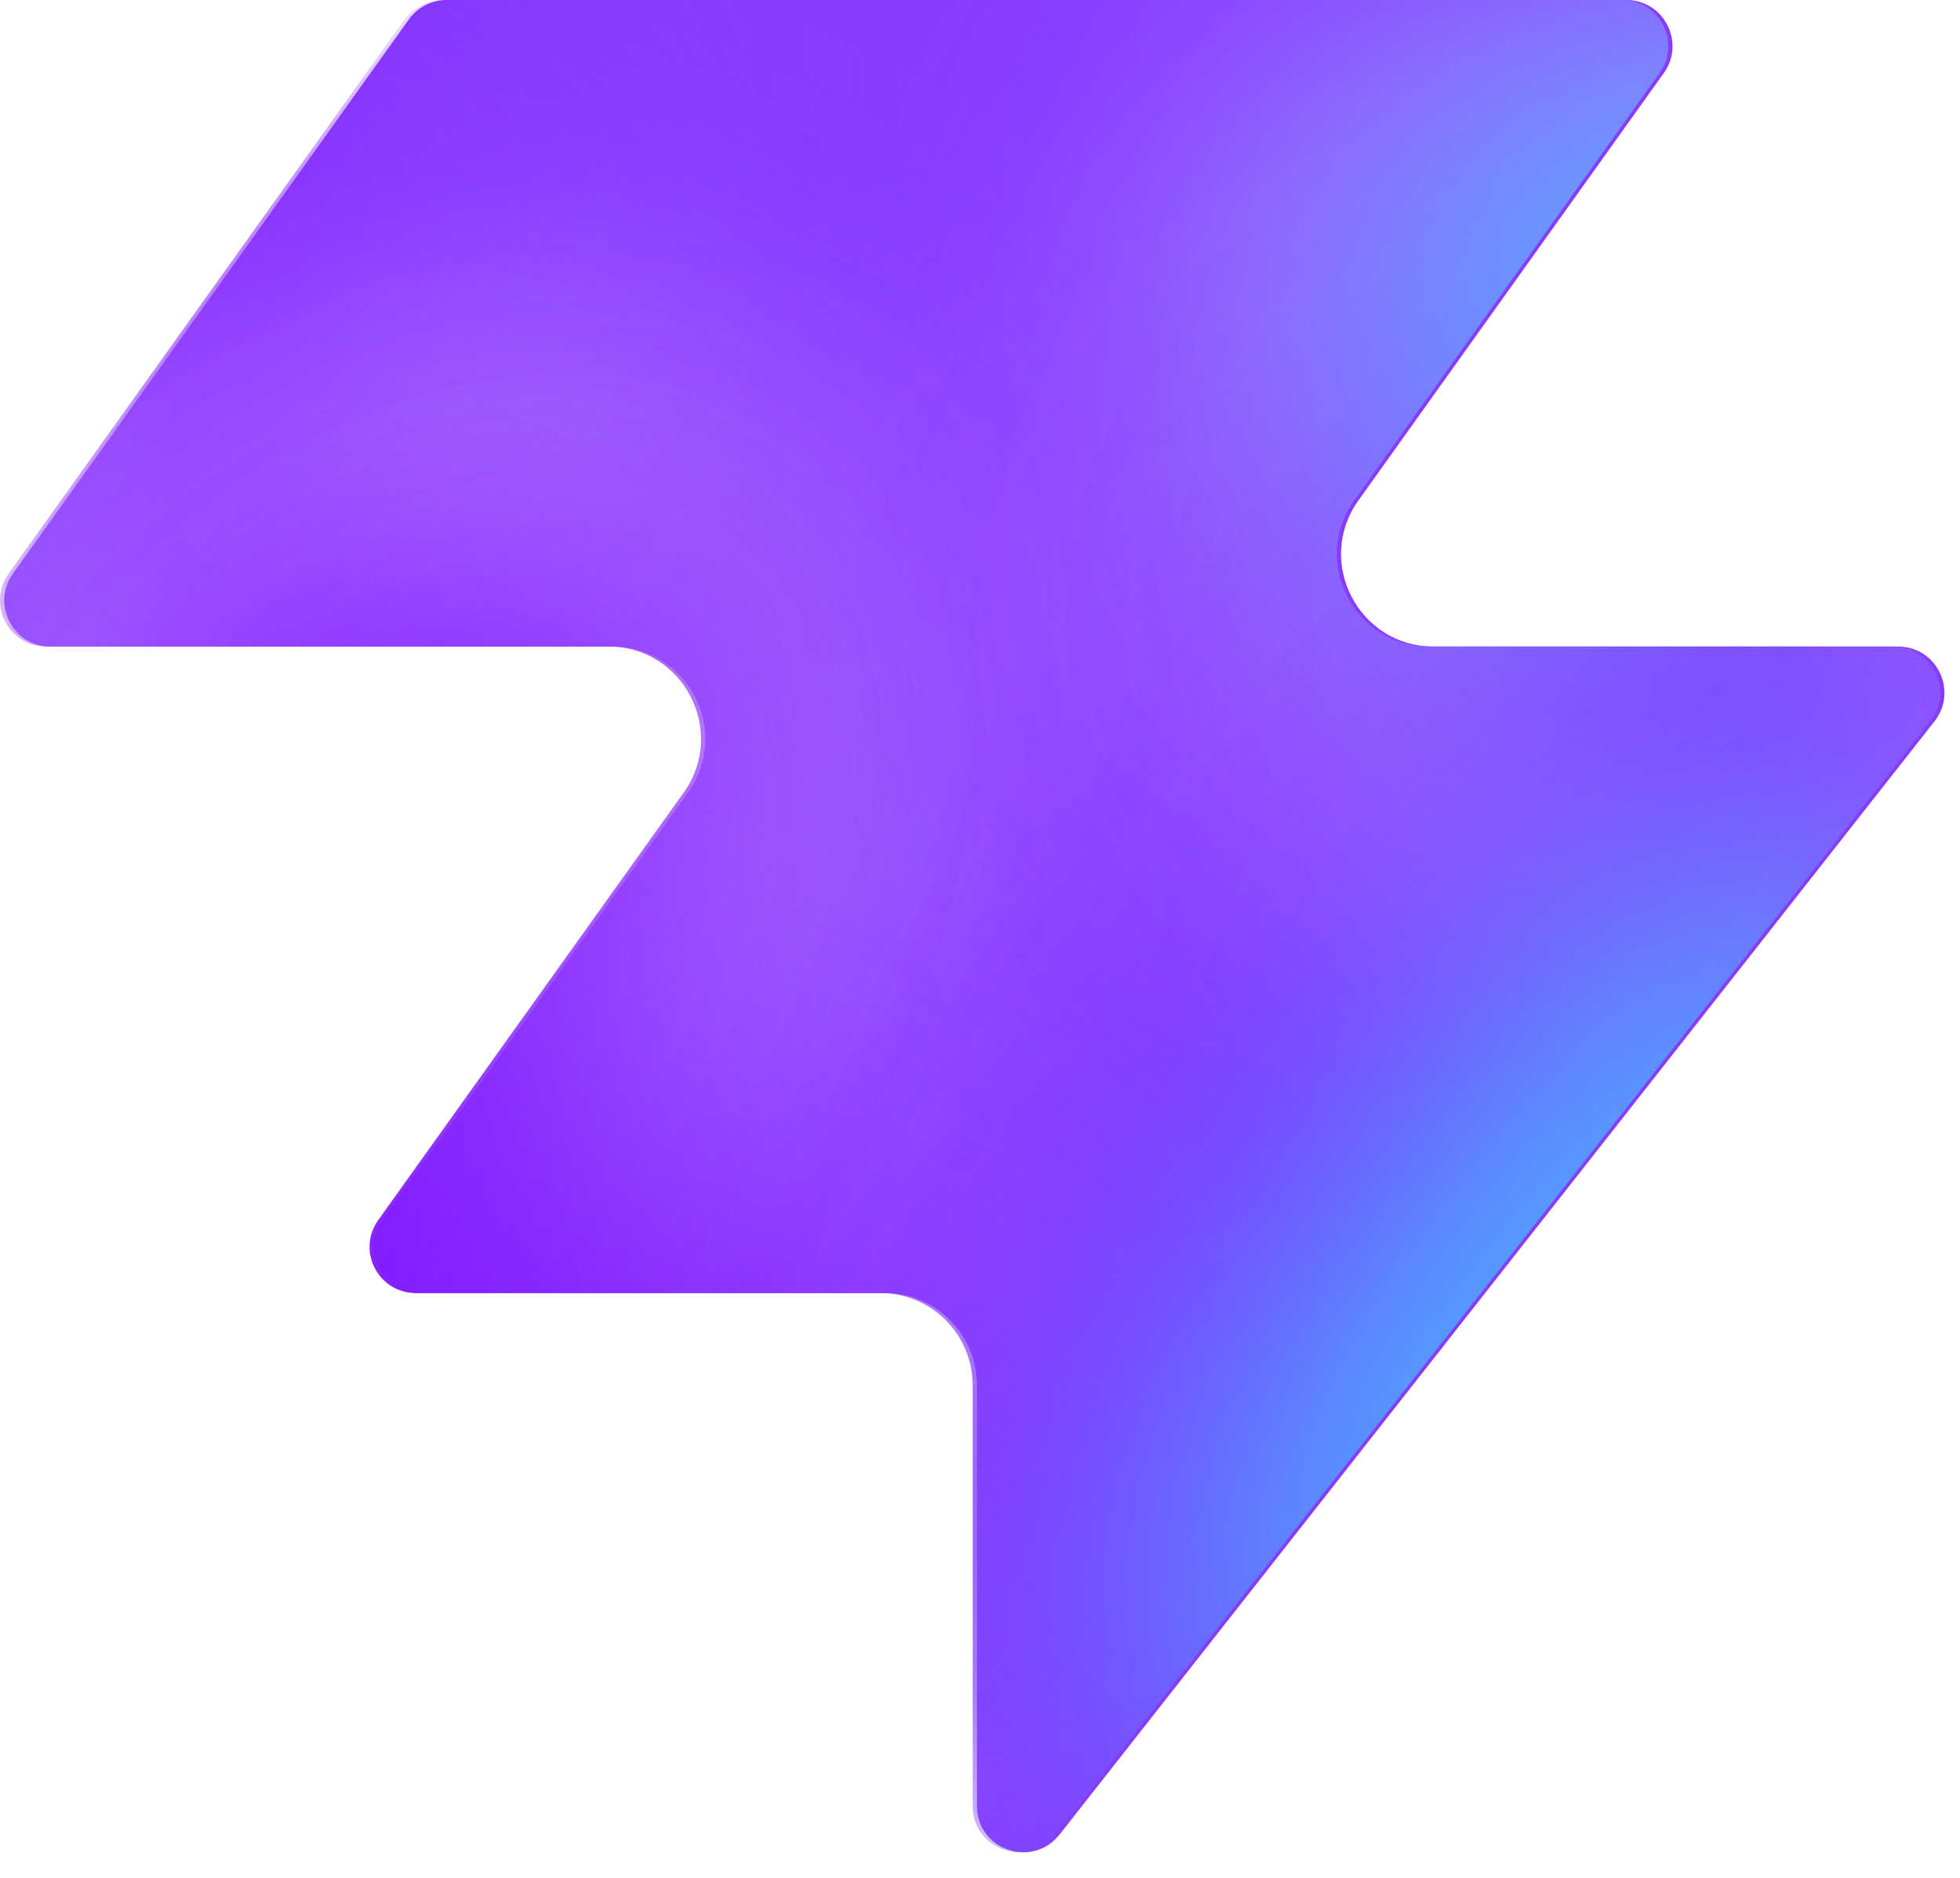
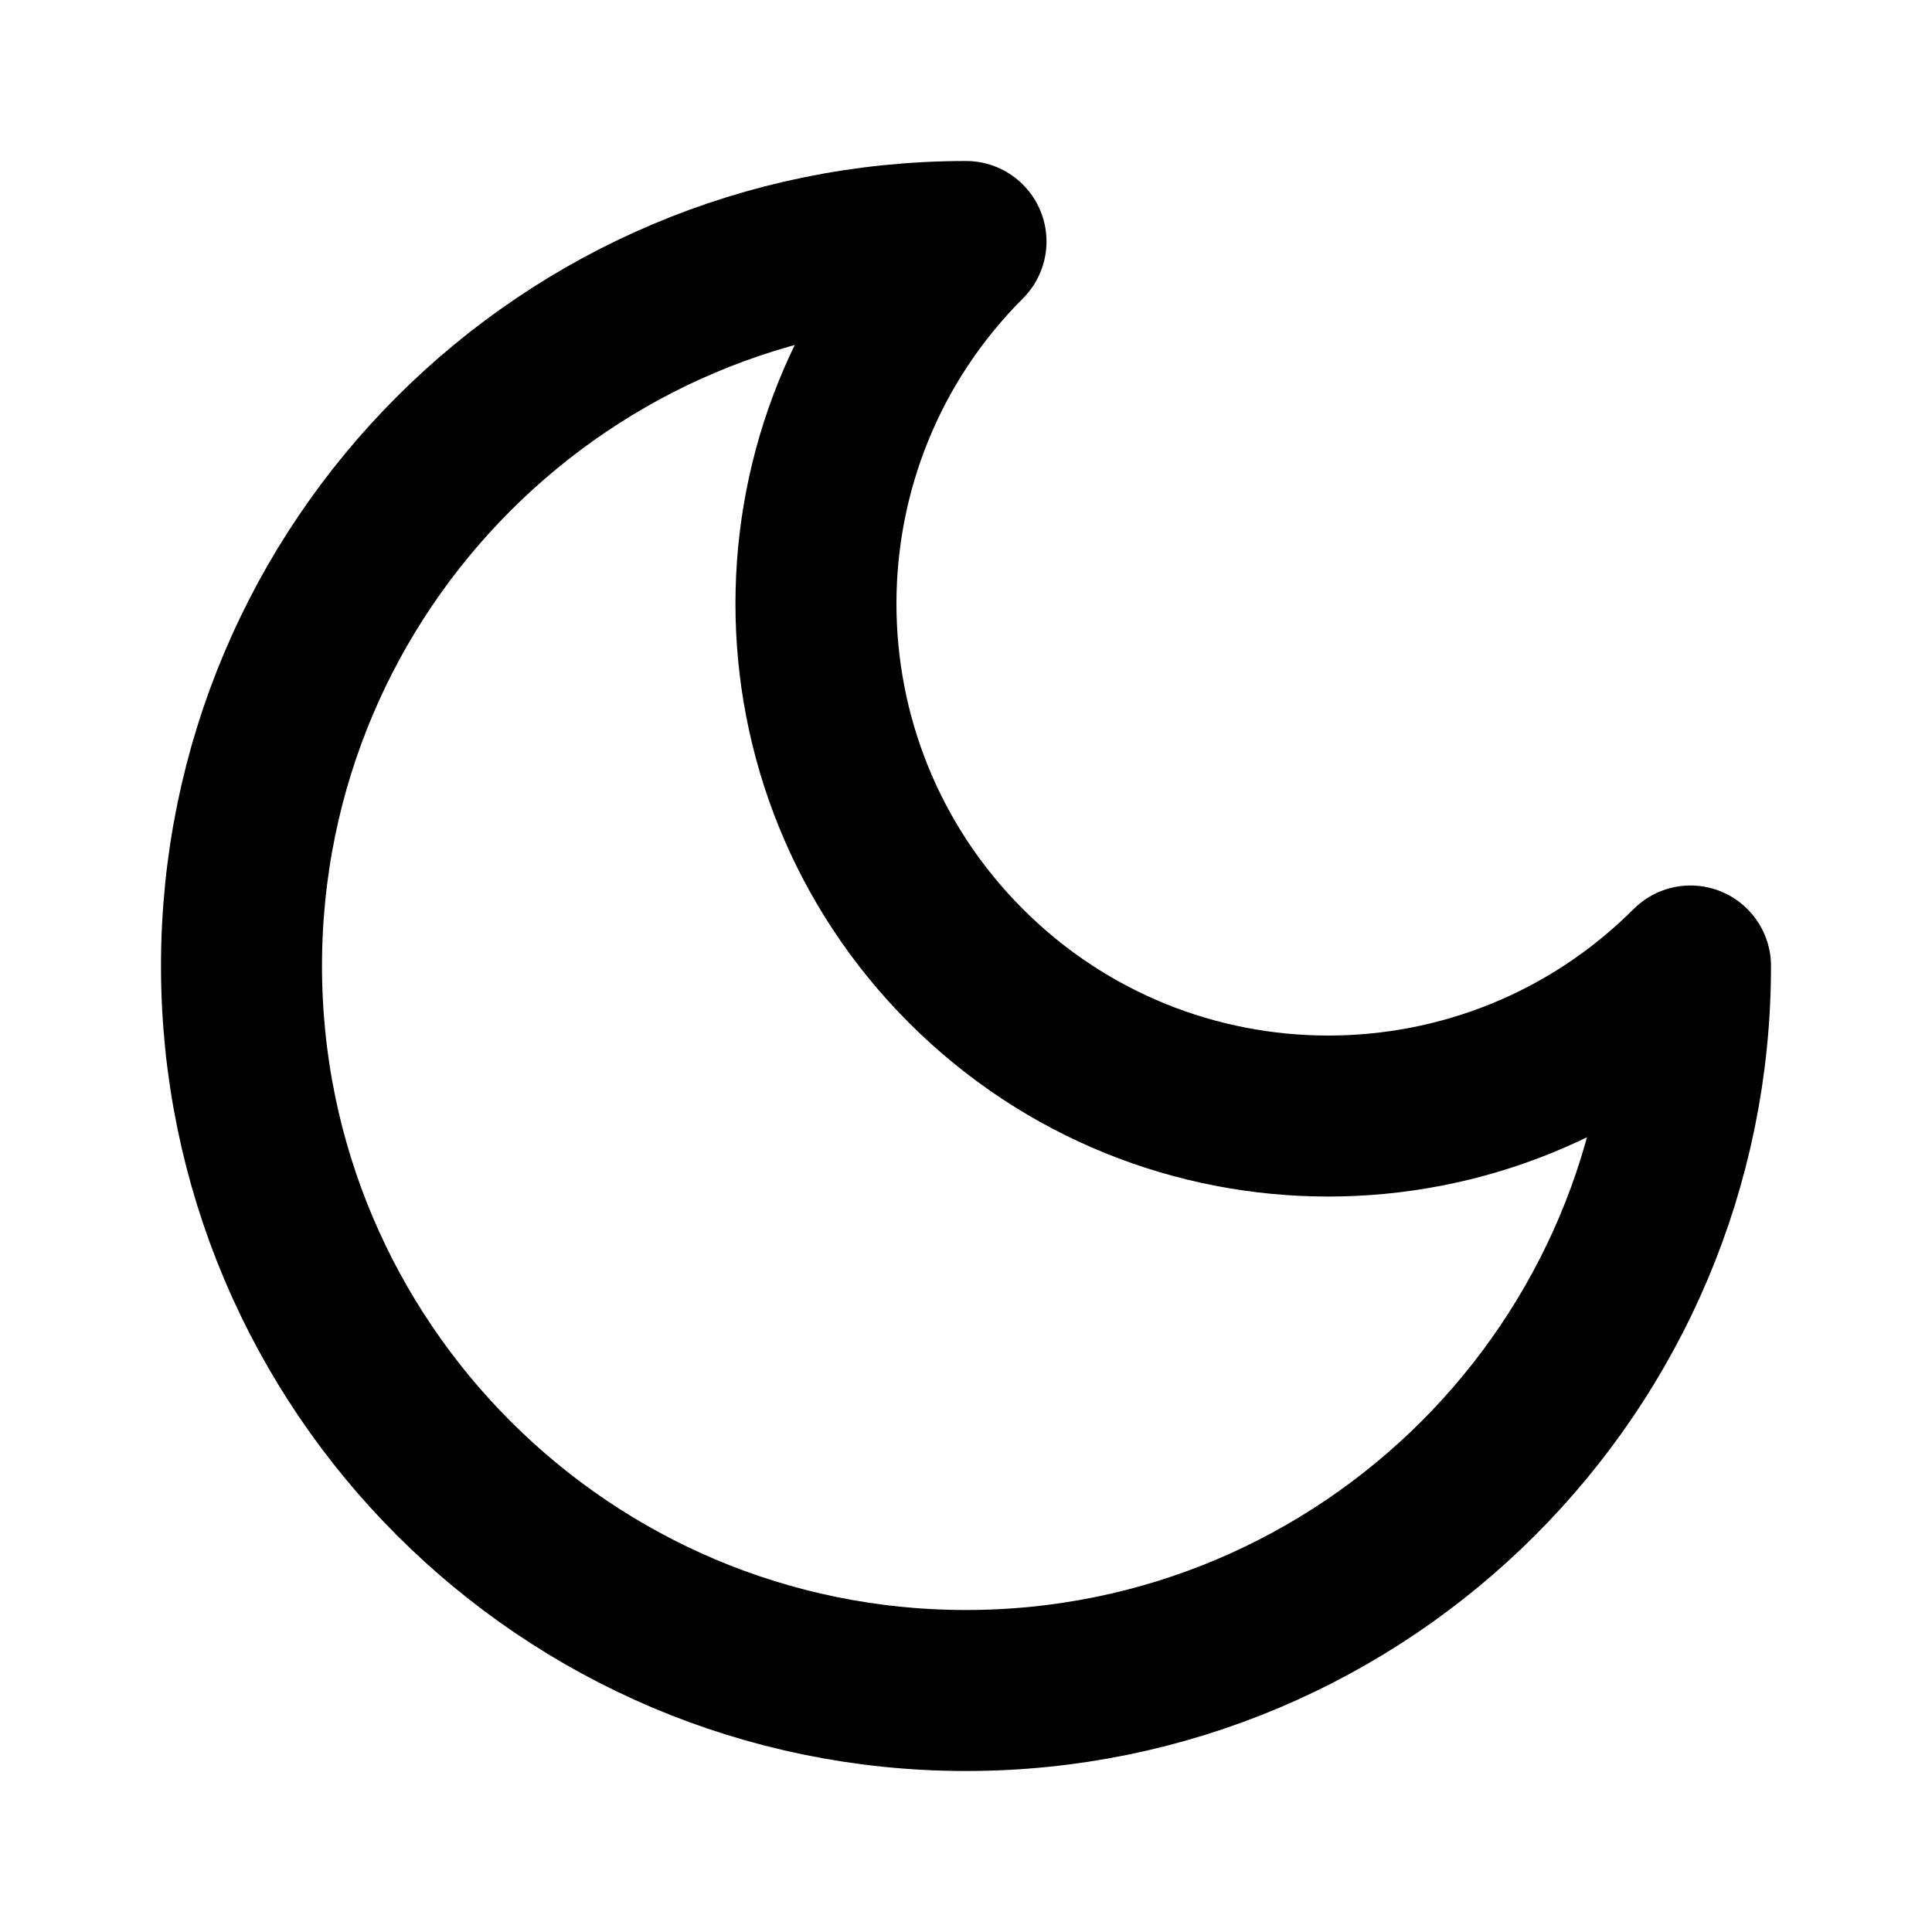
- <svg xmlns="http://www.w3.org/2000/svg" width="48" height="46" fill="none" viewBox="0 0 48 46">
-   <path fill="#863bff" d="M25.946 44.938c-.664.845-2.021.375-2.021-.698V33.937a2.26 2.26 0 0 0-2.262-2.262H10.287c-.92 0-1.456-1.04-.92-1.788l7.48-10.471c1.07-1.497 0-3.578-1.842-3.578H1.237c-.92 0-1.456-1.04-.92-1.788L10.013.474c.214-.297.556-.474.92-.474h28.894c.92 0 1.456 1.04.92 1.788l-7.48 10.471c-1.07 1.498 0 3.579 1.842 3.579h11.377c.943 0 1.473 1.088.89 1.83L25.947 44.94z" style="fill:#863bff;fill:color(display-p3 .525 .23 1);fill-opacity:1" />
-   <mask id="a" width="48" height="46" x="0" y="0" maskUnits="userSpaceOnUse" style="mask-type:alpha">
-     <path fill="#000" d="M25.842 44.938c-.664.844-2.021.375-2.021-.698V33.937a2.26 2.26 0 0 0-2.262-2.262H10.183c-.92 0-1.456-1.04-.92-1.788l7.48-10.471c1.07-1.498 0-3.579-1.842-3.579H1.133c-.92 0-1.456-1.04-.92-1.787L9.91.473c.214-.297.556-.474.92-.474h28.894c.92 0 1.456 1.04.92 1.788l-7.48 10.471c-1.07 1.498 0 3.578 1.842 3.578h11.377c.943 0 1.473 1.088.89 1.832L25.843 44.94z" style="fill:#000;fill-opacity:1" />
-   </mask>
-   <g mask="url(#a)">
-     <g filter="url(#b)">
-       <ellipse cx="5.508" cy="14.704" fill="#ede6ff" rx="5.508" ry="14.704" style="fill:#ede6ff;fill:color(display-p3 .927 .903 1);fill-opacity:1" transform="matrix(.00324 1 1 -.00324 -4.47 31.516)" />
-     </g>
-     <g filter="url(#c)">
-       <ellipse cx="10.399" cy="29.851" fill="#ede6ff" rx="10.399" ry="29.851" style="fill:#ede6ff;fill:color(display-p3 .927 .903 1);fill-opacity:1" transform="matrix(.00324 1 1 -.00324 -39.328 7.883)" />
-     </g>
-     <g filter="url(#d)">
-       <ellipse cx="5.508" cy="30.487" fill="#7e14ff" rx="5.508" ry="30.487" style="fill:#7e14ff;fill:color(display-p3 .492 .077 1);fill-opacity:1" transform="rotate(89.814 -25.913 -14.639)scale(1 -1)" />
-     </g>
-     <g filter="url(#e)">
-       <ellipse cx="5.508" cy="30.599" fill="#7e14ff" rx="5.508" ry="30.599" style="fill:#7e14ff;fill:color(display-p3 .492 .077 1);fill-opacity:1" transform="rotate(89.814 -32.644 -3.334)scale(1 -1)" />
-     </g>
-     <g filter="url(#f)">
-       <ellipse cx="5.508" cy="30.599" fill="#7e14ff" rx="5.508" ry="30.599" style="fill:#7e14ff;fill:color(display-p3 .492 .077 1);fill-opacity:1" transform="matrix(.00324 1 1 -.00324 -34.34 30.47)" />
-     </g>
-     <g filter="url(#g)">
-       <ellipse cx="14.072" cy="22.078" fill="#ede6ff" rx="14.072" ry="22.078" style="fill:#ede6ff;fill:color(display-p3 .927 .903 1);fill-opacity:1" transform="rotate(93.35 24.506 48.493)scale(-1 1)" />
-     </g>
-     <g filter="url(#h)">
-       <ellipse cx="3.47" cy="21.501" fill="#7e14ff" rx="3.47" ry="21.501" style="fill:#7e14ff;fill:color(display-p3 .492 .077 1);fill-opacity:1" transform="rotate(89.009 28.708 47.59)scale(-1 1)" />
-     </g>
-     <g filter="url(#i)">
-       <ellipse cx="3.47" cy="21.501" fill="#7e14ff" rx="3.47" ry="21.501" style="fill:#7e14ff;fill:color(display-p3 .492 .077 1);fill-opacity:1" transform="rotate(89.009 28.708 47.59)scale(-1 1)" />
-     </g>
-     <g filter="url(#j)">
-       <ellipse cx=".387" cy="8.972" fill="#7e14ff" rx="4.407" ry="29.108" style="fill:#7e14ff;fill:color(display-p3 .492 .077 1);fill-opacity:1" transform="rotate(39.51 .387 8.972)" />
-     </g>
-     <g filter="url(#k)">
-       <ellipse cx="47.523" cy="-6.092" fill="#7e14ff" rx="4.407" ry="29.108" style="fill:#7e14ff;fill:color(display-p3 .492 .077 1);fill-opacity:1" transform="rotate(37.892 47.523 -6.092)" />
-     </g>
-     <g filter="url(#l)">
-       <ellipse cx="41.412" cy="6.333" fill="#47bfff" rx="5.971" ry="9.665" style="fill:#47bfff;fill:color(display-p3 .28 .748 1);fill-opacity:1" transform="rotate(37.892 41.412 6.333)" />
-     </g>
-     <g filter="url(#m)">
-       <ellipse cx="-1.879" cy="38.332" fill="#7e14ff" rx="4.407" ry="29.108" style="fill:#7e14ff;fill:color(display-p3 .492 .077 1);fill-opacity:1" transform="rotate(37.892 -1.88 38.332)" />
-     </g>
-     <g filter="url(#n)">
-       <ellipse cx="-1.879" cy="38.332" fill="#7e14ff" rx="4.407" ry="29.108" style="fill:#7e14ff;fill:color(display-p3 .492 .077 1);fill-opacity:1" transform="rotate(37.892 -1.88 38.332)" />
-     </g>
-     <g filter="url(#o)">
-       <ellipse cx="35.651" cy="29.907" fill="#7e14ff" rx="4.407" ry="29.108" style="fill:#7e14ff;fill:color(display-p3 .492 .077 1);fill-opacity:1" transform="rotate(37.892 35.651 29.907)" />
-     </g>
-     <g filter="url(#p)">
-       <ellipse cx="38.418" cy="32.4" fill="#47bfff" rx="5.971" ry="15.297" style="fill:#47bfff;fill:color(display-p3 .28 .748 1);fill-opacity:1" transform="rotate(37.892 38.418 32.4)" />
-     </g>
-   </g>
-   <defs>
-     <filter id="b" width="60.045" height="41.654" x="-19.77" y="16.149" color-interpolation-filters="sRGB" filterUnits="userSpaceOnUse">
-       <feFlood flood-opacity="0" result="BackgroundImageFix" />
-       <feBlend in="SourceGraphic" in2="BackgroundImageFix" result="shape" />
-       <feGaussianBlur result="effect1_foregroundBlur_2002_17158" stdDeviation="7.659" />
-     </filter>
-     <filter id="c" width="90.34" height="51.437" x="-54.613" y="-7.533" color-interpolation-filters="sRGB" filterUnits="userSpaceOnUse">
-       <feFlood flood-opacity="0" result="BackgroundImageFix" />
-       <feBlend in="SourceGraphic" in2="BackgroundImageFix" result="shape" />
-       <feGaussianBlur result="effect1_foregroundBlur_2002_17158" stdDeviation="7.659" />
-     </filter>
-     <filter id="d" width="79.355" height="29.4" x="-49.64" y="2.03" color-interpolation-filters="sRGB" filterUnits="userSpaceOnUse">
-       <feFlood flood-opacity="0" result="BackgroundImageFix" />
-       <feBlend in="SourceGraphic" in2="BackgroundImageFix" result="shape" />
-       <feGaussianBlur result="effect1_foregroundBlur_2002_17158" stdDeviation="4.596" />
-     </filter>
-     <filter id="e" width="79.579" height="29.4" x="-45.045" y="20.029" color-interpolation-filters="sRGB" filterUnits="userSpaceOnUse">
-       <feFlood flood-opacity="0" result="BackgroundImageFix" />
-       <feBlend in="SourceGraphic" in2="BackgroundImageFix" result="shape" />
-       <feGaussianBlur result="effect1_foregroundBlur_2002_17158" stdDeviation="4.596" />
-     </filter>
-     <filter id="f" width="79.579" height="29.4" x="-43.513" y="21.178" color-interpolation-filters="sRGB" filterUnits="userSpaceOnUse">
-       <feFlood flood-opacity="0" result="BackgroundImageFix" />
-       <feBlend in="SourceGraphic" in2="BackgroundImageFix" result="shape" />
-       <feGaussianBlur result="effect1_foregroundBlur_2002_17158" stdDeviation="4.596" />
-     </filter>
-     <filter id="g" width="74.749" height="58.852" x="15.756" y="-17.901" color-interpolation-filters="sRGB" filterUnits="userSpaceOnUse">
-       <feFlood flood-opacity="0" result="BackgroundImageFix" />
-       <feBlend in="SourceGraphic" in2="BackgroundImageFix" result="shape" />
-       <feGaussianBlur result="effect1_foregroundBlur_2002_17158" stdDeviation="7.659" />
-     </filter>
-     <filter id="h" width="61.377" height="25.362" x="23.548" y="2.284" color-interpolation-filters="sRGB" filterUnits="userSpaceOnUse">
-       <feFlood flood-opacity="0" result="BackgroundImageFix" />
-       <feBlend in="SourceGraphic" in2="BackgroundImageFix" result="shape" />
-       <feGaussianBlur result="effect1_foregroundBlur_2002_17158" stdDeviation="4.596" />
-     </filter>
-     <filter id="i" width="61.377" height="25.362" x="23.548" y="2.284" color-interpolation-filters="sRGB" filterUnits="userSpaceOnUse">
-       <feFlood flood-opacity="0" result="BackgroundImageFix" />
-       <feBlend in="SourceGraphic" in2="BackgroundImageFix" result="shape" />
-       <feGaussianBlur result="effect1_foregroundBlur_2002_17158" stdDeviation="4.596" />
-     </filter>
-     <filter id="j" width="56.045" height="63.649" x="-27.636" y="-22.853" color-interpolation-filters="sRGB" filterUnits="userSpaceOnUse">
-       <feFlood flood-opacity="0" result="BackgroundImageFix" />
-       <feBlend in="SourceGraphic" in2="BackgroundImageFix" result="shape" />
-       <feGaussianBlur result="effect1_foregroundBlur_2002_17158" stdDeviation="4.596" />
-     </filter>
-     <filter id="k" width="54.814" height="64.646" x="20.116" y="-38.415" color-interpolation-filters="sRGB" filterUnits="userSpaceOnUse">
-       <feFlood flood-opacity="0" result="BackgroundImageFix" />
-       <feBlend in="SourceGraphic" in2="BackgroundImageFix" result="shape" />
-       <feGaussianBlur result="effect1_foregroundBlur_2002_17158" stdDeviation="4.596" />
-     </filter>
-     <filter id="l" width="33.541" height="35.313" x="24.641" y="-11.323" color-interpolation-filters="sRGB" filterUnits="userSpaceOnUse">
-       <feFlood flood-opacity="0" result="BackgroundImageFix" />
-       <feBlend in="SourceGraphic" in2="BackgroundImageFix" result="shape" />
-       <feGaussianBlur result="effect1_foregroundBlur_2002_17158" stdDeviation="4.596" />
-     </filter>
-     <filter id="m" width="54.814" height="64.646" x="-29.286" y="6.009" color-interpolation-filters="sRGB" filterUnits="userSpaceOnUse">
-       <feFlood flood-opacity="0" result="BackgroundImageFix" />
-       <feBlend in="SourceGraphic" in2="BackgroundImageFix" result="shape" />
-       <feGaussianBlur result="effect1_foregroundBlur_2002_17158" stdDeviation="4.596" />
-     </filter>
-     <filter id="n" width="54.814" height="64.646" x="-29.286" y="6.009" color-interpolation-filters="sRGB" filterUnits="userSpaceOnUse">
-       <feFlood flood-opacity="0" result="BackgroundImageFix" />
-       <feBlend in="SourceGraphic" in2="BackgroundImageFix" result="shape" />
-       <feGaussianBlur result="effect1_foregroundBlur_2002_17158" stdDeviation="4.596" />
-     </filter>
-     <filter id="o" width="54.814" height="64.646" x="8.244" y="-2.416" color-interpolation-filters="sRGB" filterUnits="userSpaceOnUse">
-       <feFlood flood-opacity="0" result="BackgroundImageFix" />
-       <feBlend in="SourceGraphic" in2="BackgroundImageFix" result="shape" />
-       <feGaussianBlur result="effect1_foregroundBlur_2002_17158" stdDeviation="4.596" />
-     </filter>
-     <filter id="p" width="39.409" height="43.623" x="18.713" y="10.588" color-interpolation-filters="sRGB" filterUnits="userSpaceOnUse">
-       <feFlood flood-opacity="0" result="BackgroundImageFix" />
-       <feBlend in="SourceGraphic" in2="BackgroundImageFix" result="shape" />
-       <feGaussianBlur result="effect1_foregroundBlur_2002_17158" stdDeviation="4.596" />
-     </filter>
-   </defs>
+ <svg xmlns="http://www.w3.org/2000/svg" viewBox="0 0 24 24" fill="none" stroke="currentColor" stroke-width="2" stroke-linecap="round" stroke-linejoin="round" class="lucide lucide-moon">
+   <path d="M12 3a6 6 0 0 0 9 9 9 9 0 1 1-9-9Z" />
</svg>
